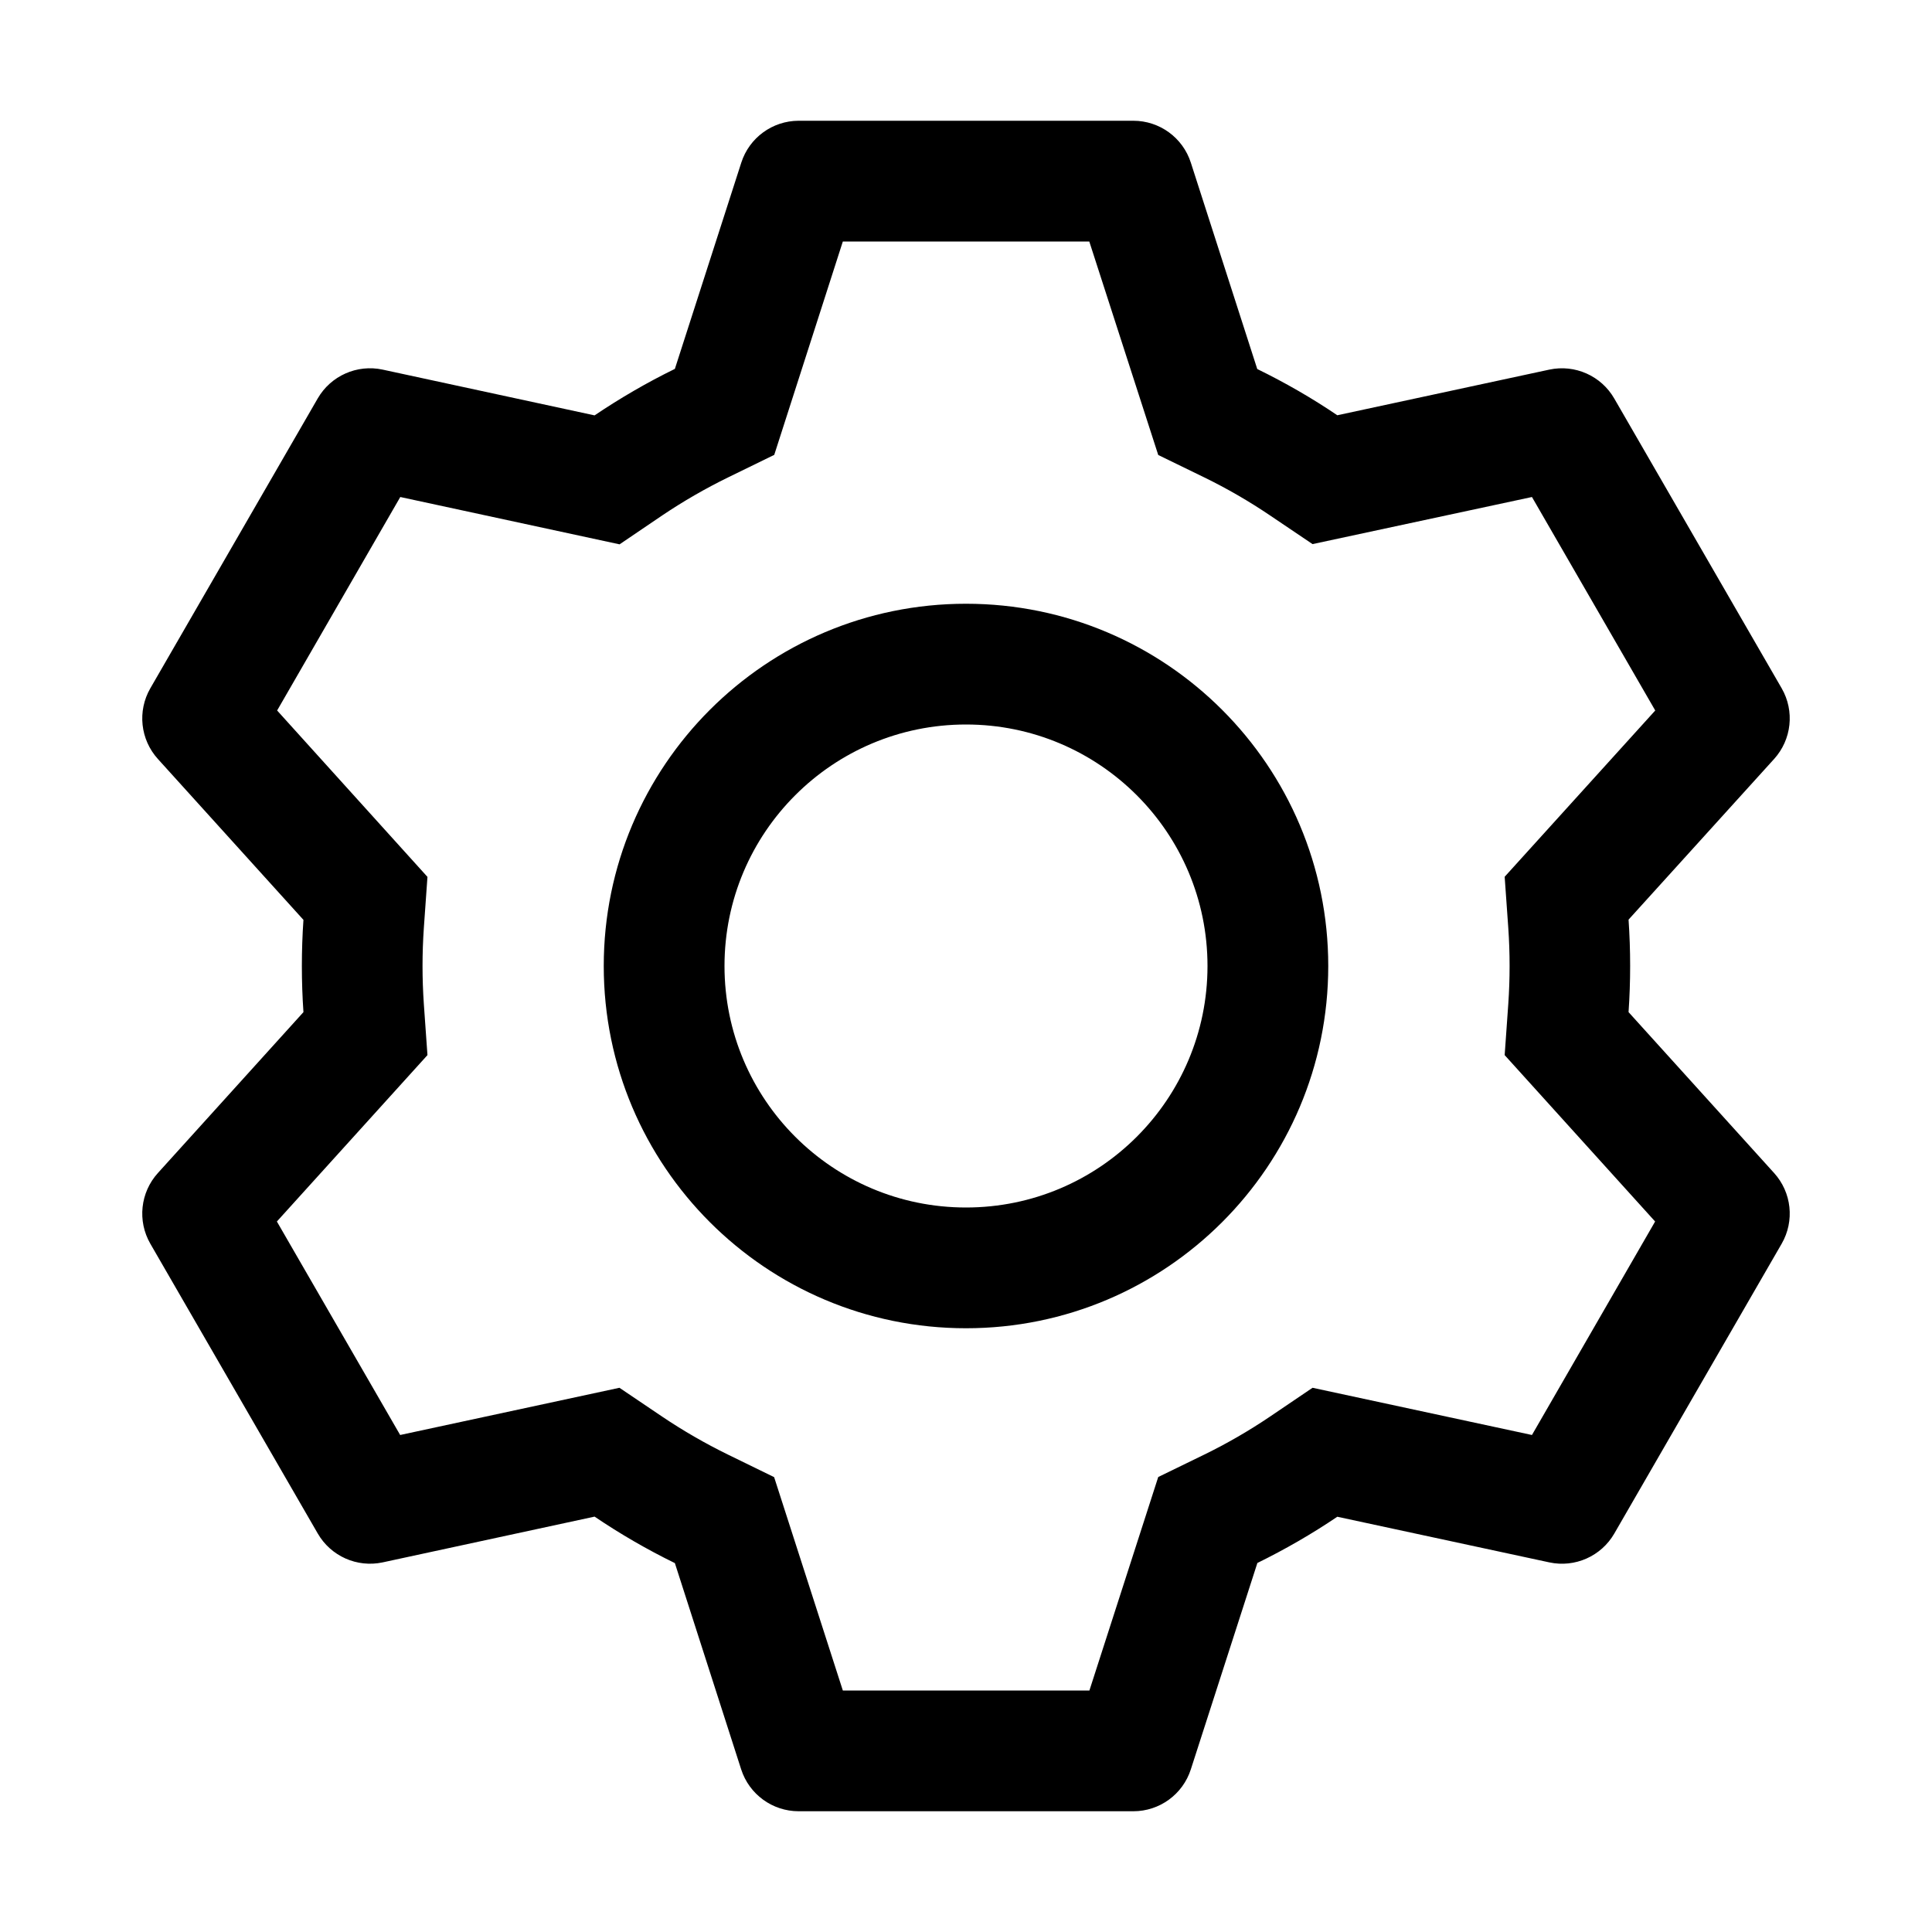
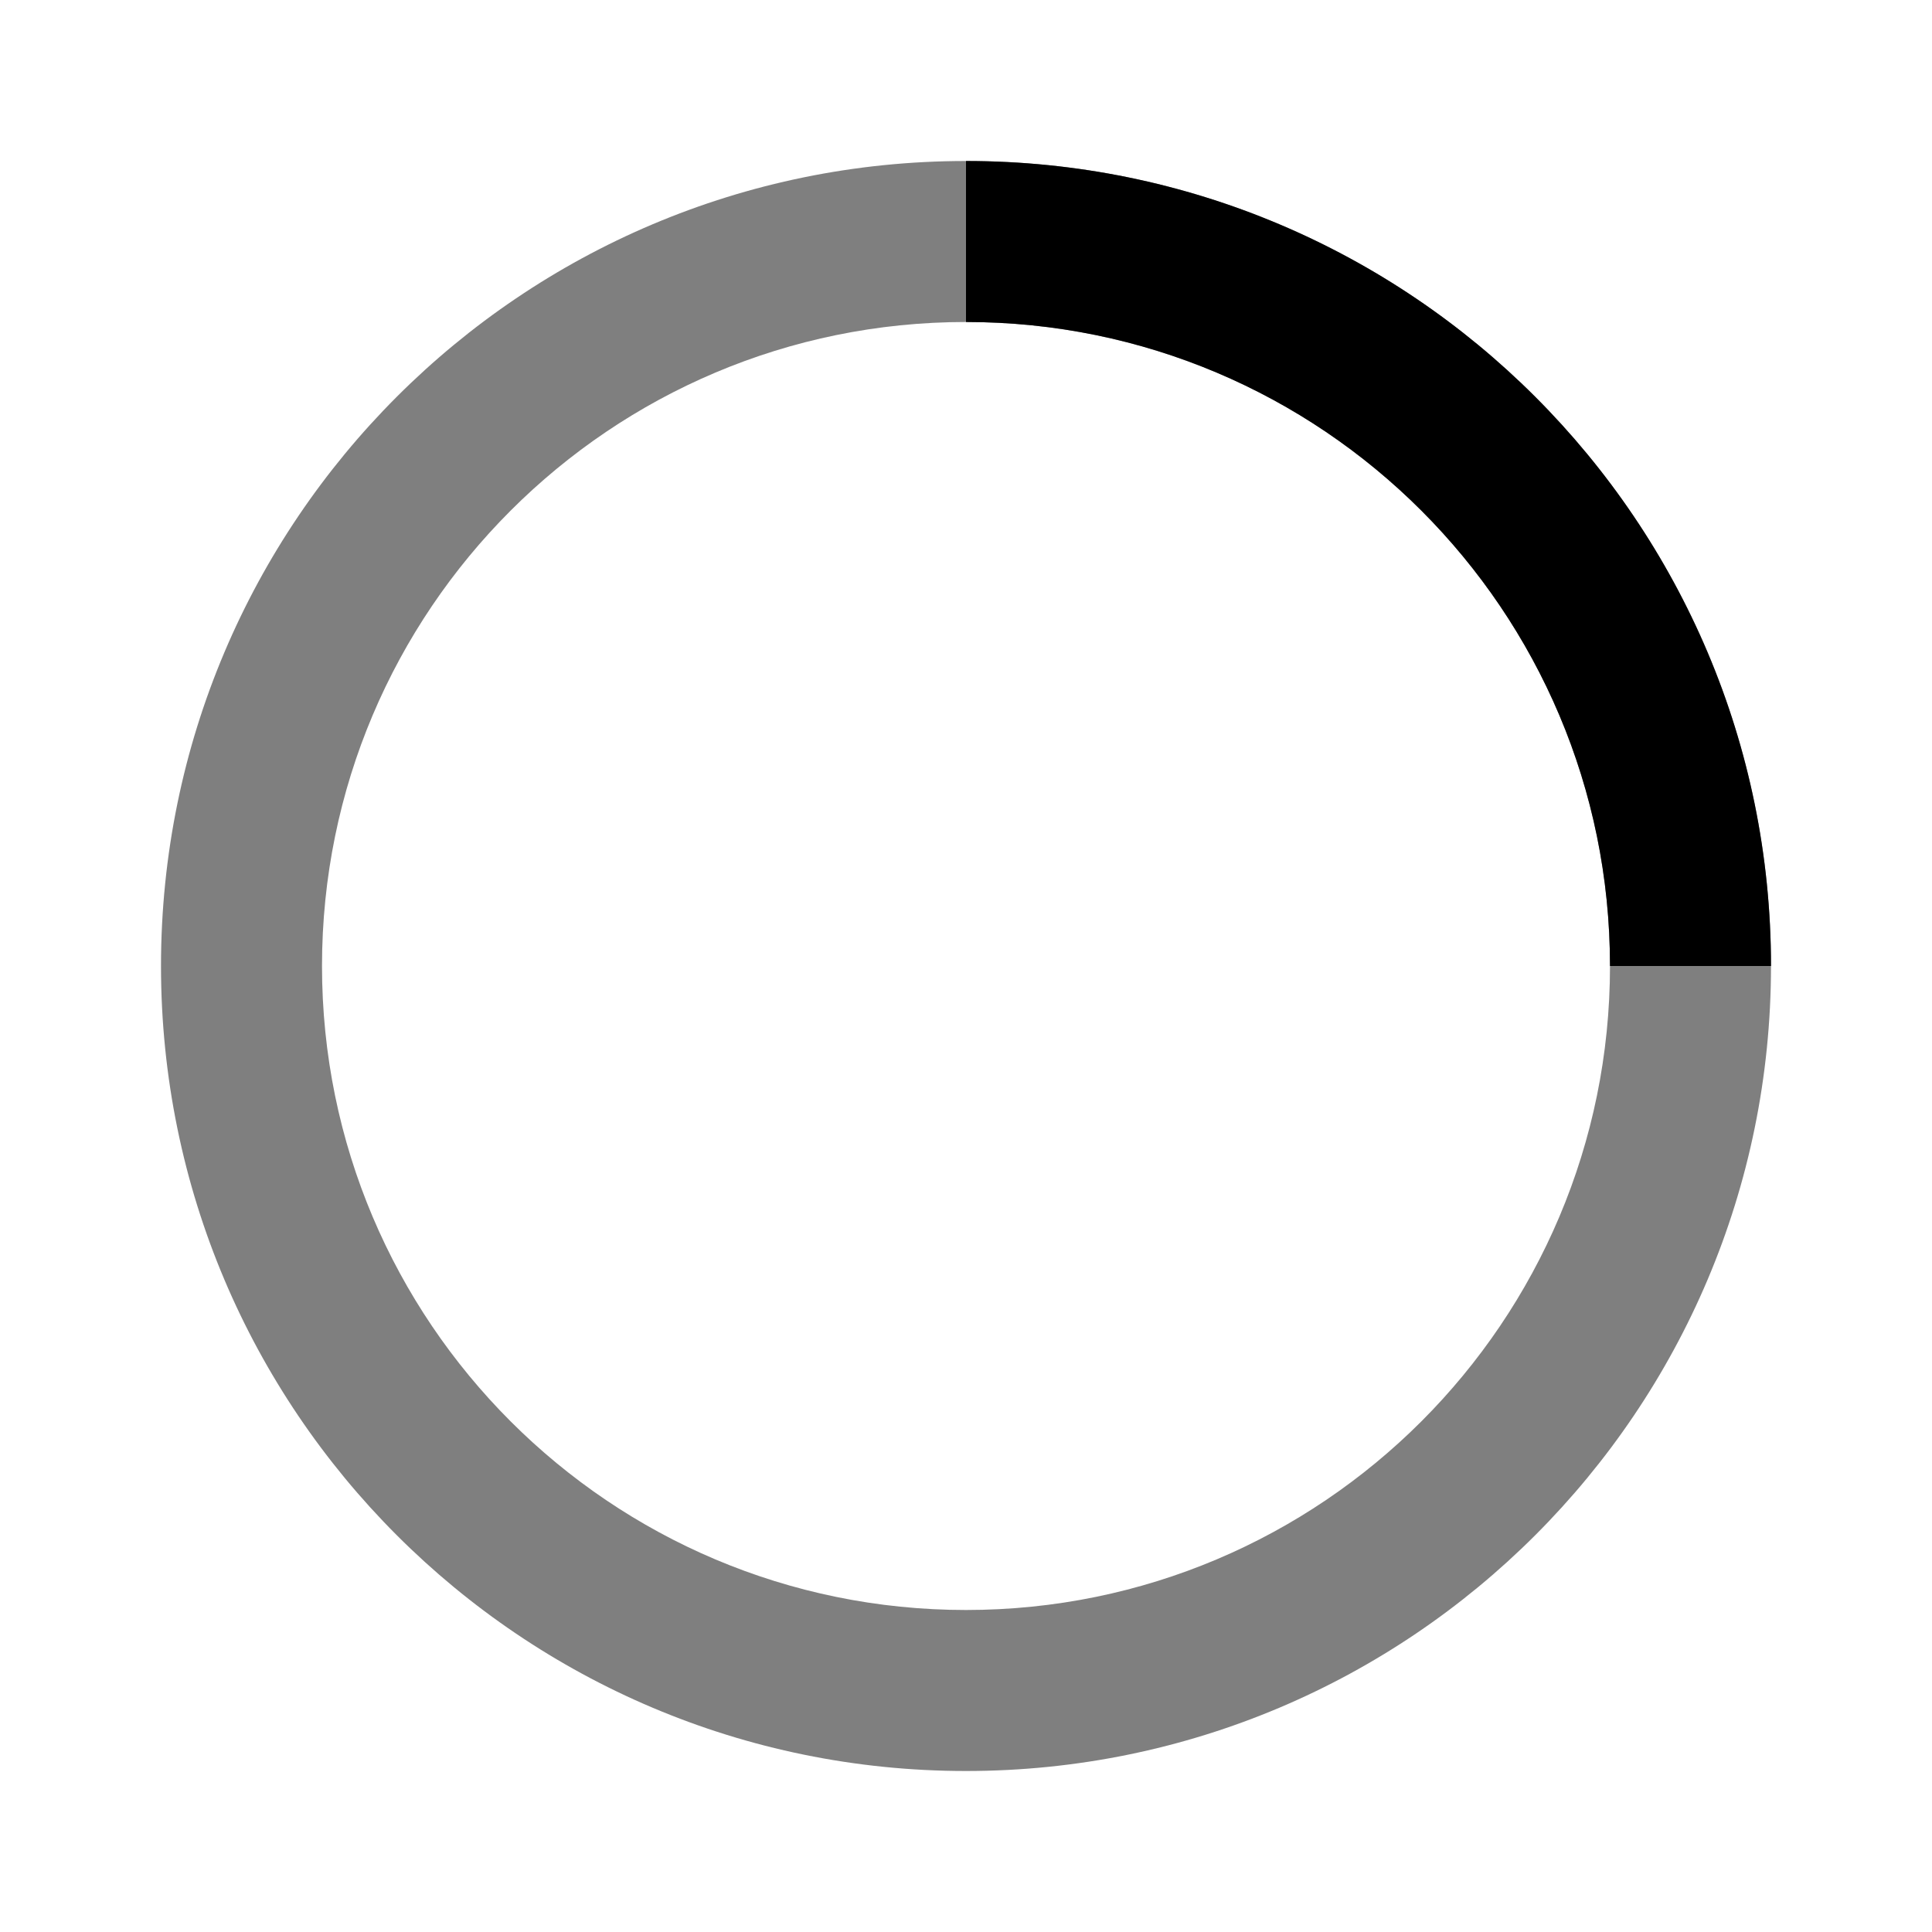
- <svg xmlns="http://www.w3.org/2000/svg" aria-hidden="true" role="img" width="1em" height="1em" preserveAspectRatio="xMidYMid meet" viewBox="0 0 1024 1024">
-   <path fill="currentColor" d="M600.704 64a32 32 0 0 1 30.464 22.208l35.2 109.376c14.784 7.232 28.928 15.36 42.432 24.512l112.384-24.192a32 32 0 0 1 34.432 15.36L944.32 364.8a32 32 0 0 1-4.032 37.504l-77.12 85.12a357.12 357.12 0 0 1 0 49.024l77.12 85.248a32 32 0 0 1 4.032 37.504l-88.704 153.6a32 32 0 0 1-34.432 15.296L708.8 803.904c-13.44 9.088-27.648 17.28-42.368 24.512l-35.264 109.376A32 32 0 0 1 600.704 960H423.296a32 32 0 0 1-30.464-22.208L357.696 828.48a351.616 351.616 0 0 1-42.56-24.64l-112.32 24.256a32 32 0 0 1-34.432-15.36L79.68 659.2a32 32 0 0 1 4.032-37.504l77.12-85.248a357.12 357.12 0 0 1 0-48.896l-77.12-85.248A32 32 0 0 1 79.68 364.8l88.704-153.6a32 32 0 0 1 34.432-15.296l112.32 24.256c13.568-9.152 27.776-17.408 42.56-24.64l35.2-109.312A32 32 0 0 1 423.232 64H600.64zm-23.424 64H446.72l-36.352 113.088l-24.512 11.968a294.113 294.113 0 0 0-34.816 20.096l-22.656 15.36l-116.224-25.088l-65.28 113.152l79.68 88.192l-1.92 27.136a293.12 293.12 0 0 0 0 40.192l1.92 27.136l-79.808 88.192l65.344 113.152l116.224-25.024l22.656 15.296a294.113 294.113 0 0 0 34.816 20.096l24.512 11.968L446.72 896h130.688l36.48-113.152l24.448-11.904a288.282 288.282 0 0 0 34.752-20.096l22.592-15.296l116.288 25.024l65.28-113.152l-79.744-88.192l1.92-27.136a293.12 293.12 0 0 0 0-40.256l-1.92-27.136l79.808-88.128l-65.344-113.152l-116.288 24.96l-22.592-15.232a287.616 287.616 0 0 0-34.752-20.096l-24.448-11.904L577.344 128zM512 320a192 192 0 1 1 0 384a192 192 0 0 1 0-384zm0 64a128 128 0 1 0 0 256a128 128 0 0 0 0-256z" />
+ <svg xmlns="http://www.w3.org/2000/svg" aria-hidden="true" role="img" width="1em" height="1em" preserveAspectRatio="xMidYMid meet" viewBox="0 0 24 24">
+   <path fill="currentColor" d="M12 2A10 10 0 1 0 22 12A10 10 0 0 0 12 2Zm0 18a8 8 0 1 1 8-8A8 8 0 0 1 12 20Z" opacity=".5" />
+   <path fill="currentColor" d="M20 12h2A10 10 0 0 0 12 2V4A8 8 0 0 1 20 12Z">
+     <animateTransform attributeName="transform" dur="1s" from="0 12 12" repeatCount="indefinite" to="360 12 12" type="rotate" />
+   </path>
</svg>
